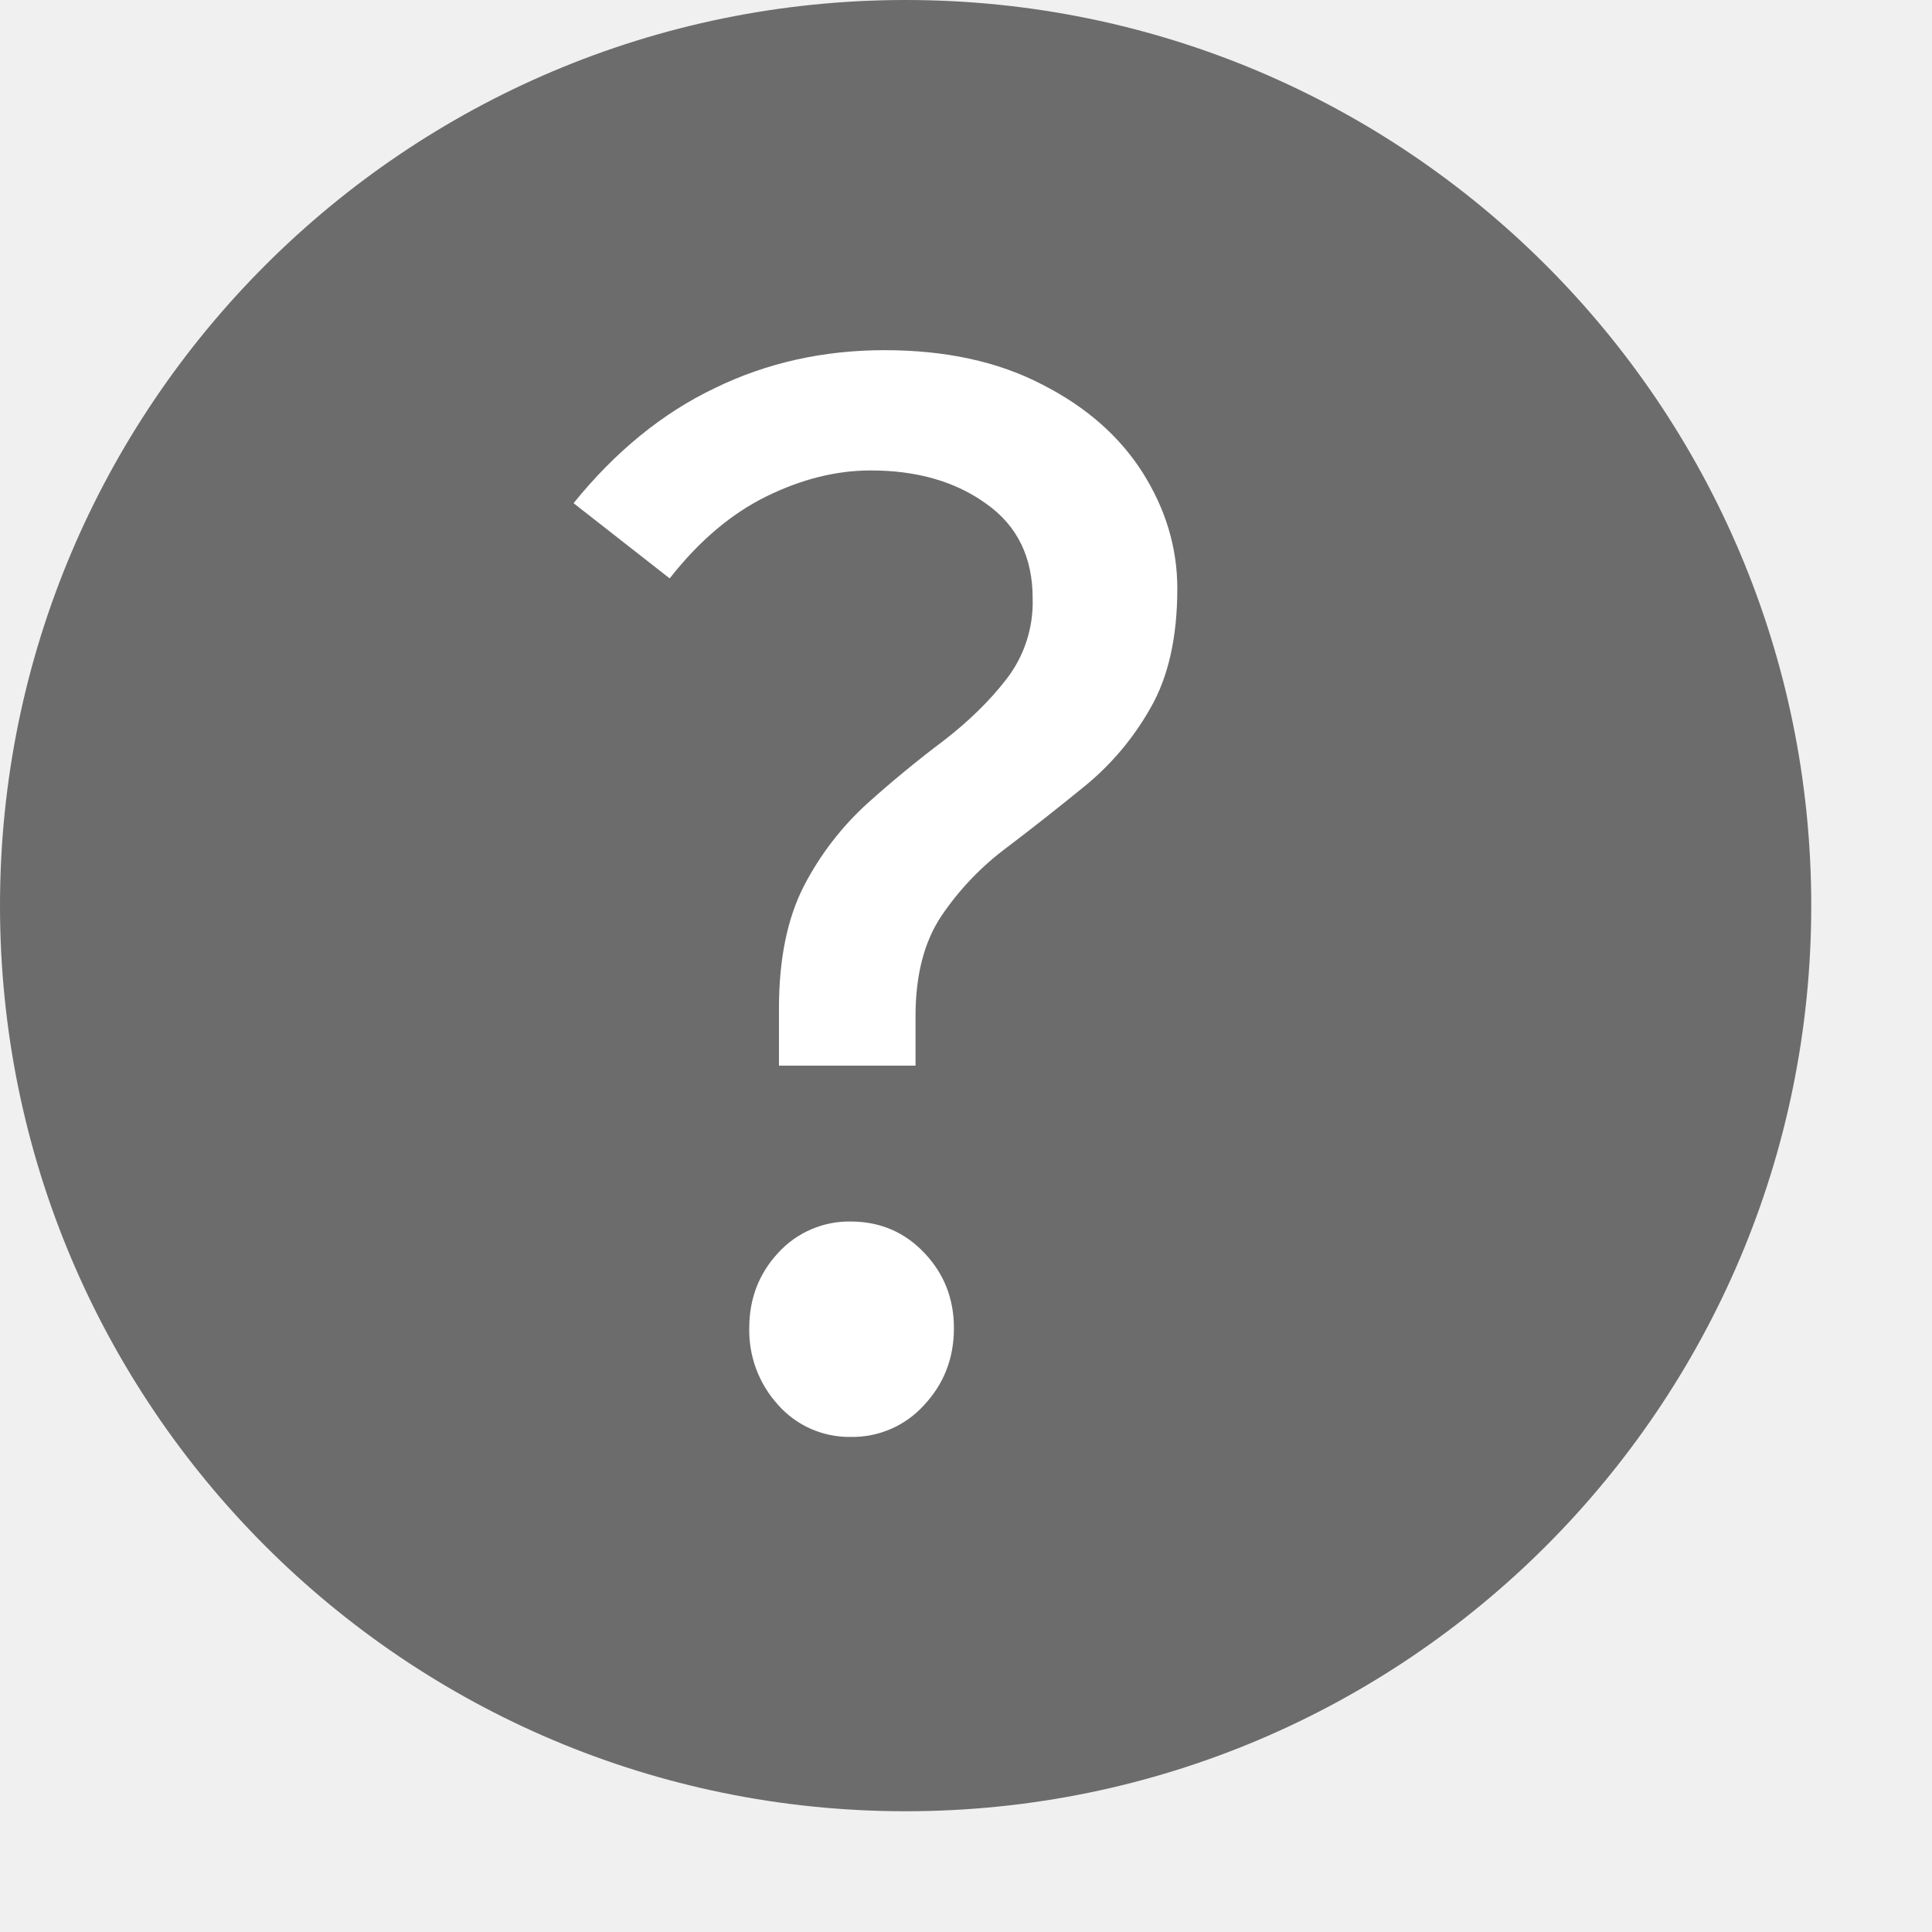
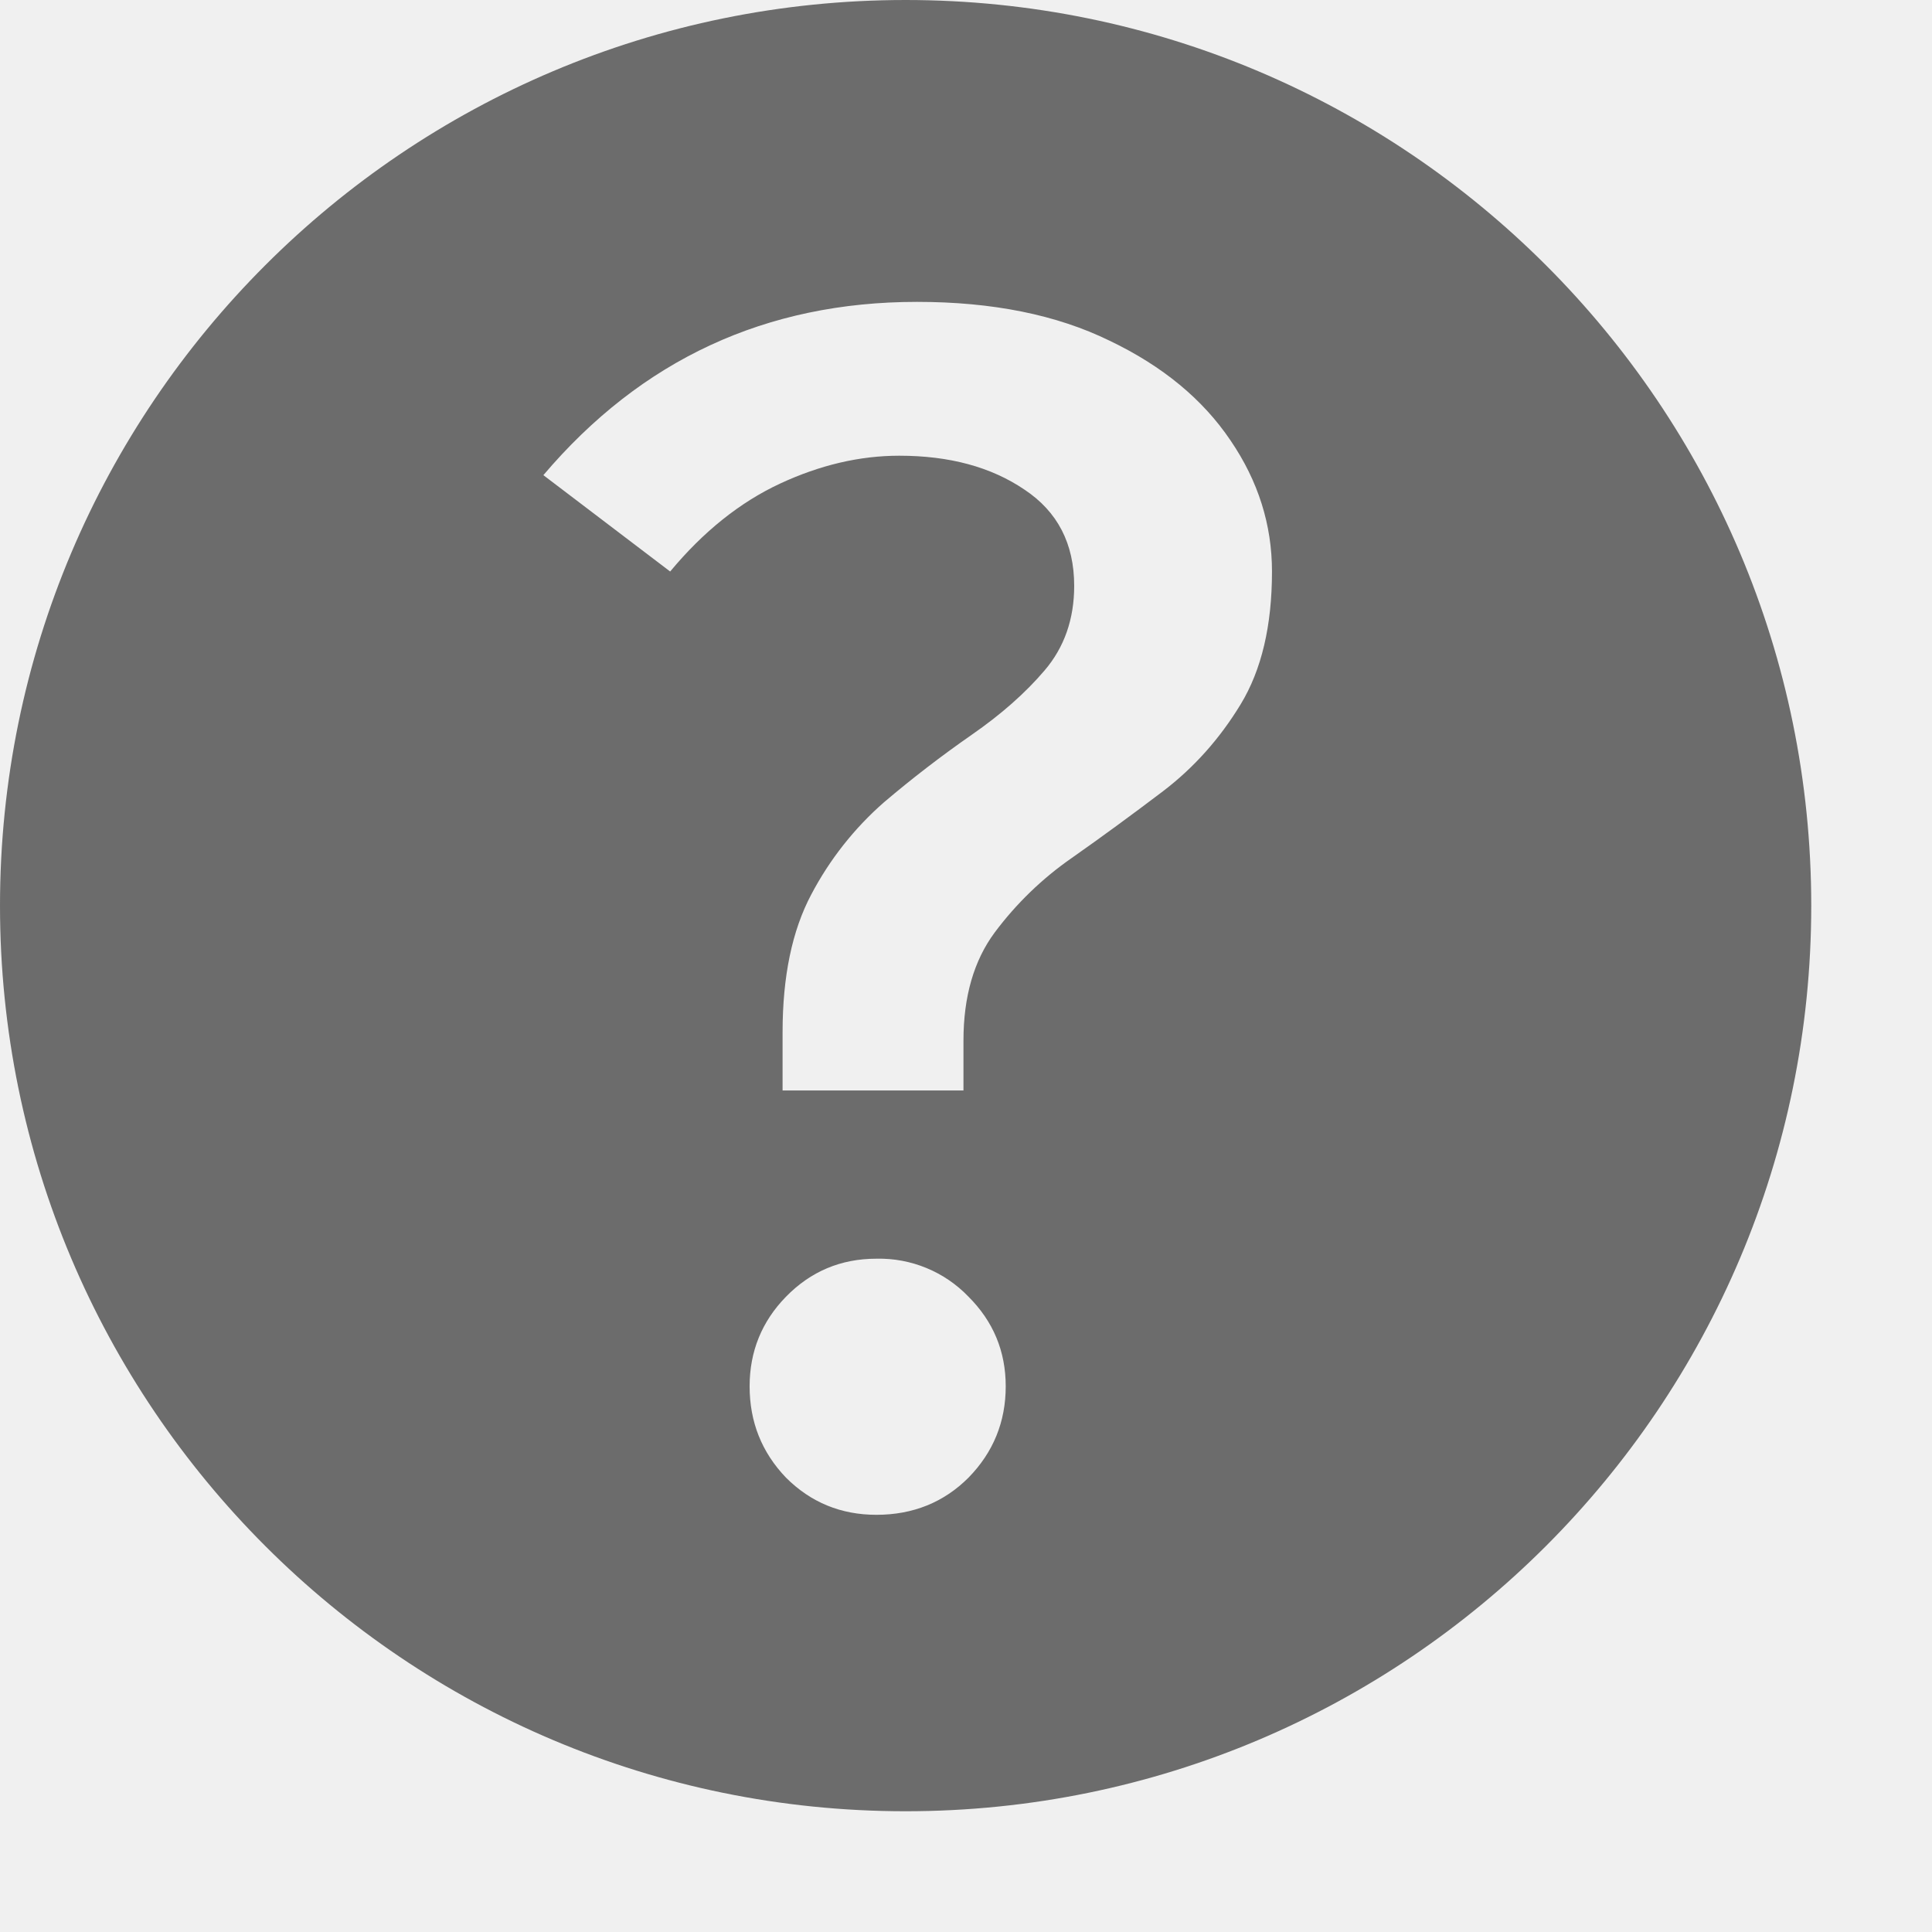
<svg xmlns="http://www.w3.org/2000/svg" width="16" height="16" fill="none" viewBox="0 0 16 16">
-   <circle cx="7.5" cy="7.5" r="7.5" fill="#6C6C6C" />
-   <path fill="#fff" d="M7.325 2.9c.507 0 .942.095 1.305.284.364.185.641.428.833.73.191.303.287.623.287.959 0 .403-.074.733-.222.99a2.282 2.282 0 0 1-.538.642 22.88 22.88 0 0 1-.647.51c-.216.16-.397.35-.545.568-.144.214-.216.491-.216.832v.41H6.451v-.473c0-.412.07-.752.21-1.021a2.44 2.44 0 0 1 .526-.681 9.42 9.42 0 0 1 .629-.517c.207-.16.381-.33.52-.51a1.04 1.04 0 0 0 .216-.668c0-.34-.127-.601-.383-.782-.255-.185-.575-.277-.958-.277-.283 0-.57.071-.862.214-.292.143-.56.37-.803.68l-.796-.623c.347-.429.737-.746 1.168-.952.43-.21.9-.315 1.407-.315zm-.282 7.216c.244 0 .448.087.611.259.164.172.246.38.246.624 0 .248-.082.46-.246.636a.799.799 0 0 1-.61.265.786.786 0 0 1-.6-.265.916.916 0 0 1-.239-.636c0-.244.08-.452.24-.624a.795.795 0 0 1 .598-.259z" />
+   <path fill="#6C6C6C" fill-rule="evenodd" d="M7.5 15a7.5 7.5 0 1 0 0-15 7.5 7.5 0 0 0 0 15zM9.19 2.822c-.439-.215-.97-.322-1.596-.322-1.25 0-2.282.478-3.094 1.435l1.05.798c.275-.331.579-.574.91-.728.331-.154.66-.231.987-.231.415 0 .76.093 1.036.28.275.182.413.448.413.798 0 .275-.082.509-.245.7-.159.187-.36.364-.602.532a9.506 9.506 0 0 0-.728.56 2.66 2.66 0 0 0-.602.763c-.159.299-.238.679-.238 1.141v.483h1.498v-.413c0-.364.086-.663.259-.896a2.76 2.76 0 0 1 .637-.616c.252-.177.504-.362.756-.553.257-.196.471-.436.644-.721.173-.285.259-.651.259-1.099 0-.387-.114-.749-.343-1.085-.229-.34-.562-.616-1.001-.826zm-1.169 7.917a1.024 1.024 0 0 0-.763-.315c-.294 0-.544.105-.749.315-.2.205-.301.453-.301.742 0 .294.1.546.301.756.205.205.455.308.749.308.303 0 .558-.103.763-.308.205-.21.308-.462.308-.756 0-.29-.103-.537-.308-.742z" clip-rule="evenodd" />
</svg>
